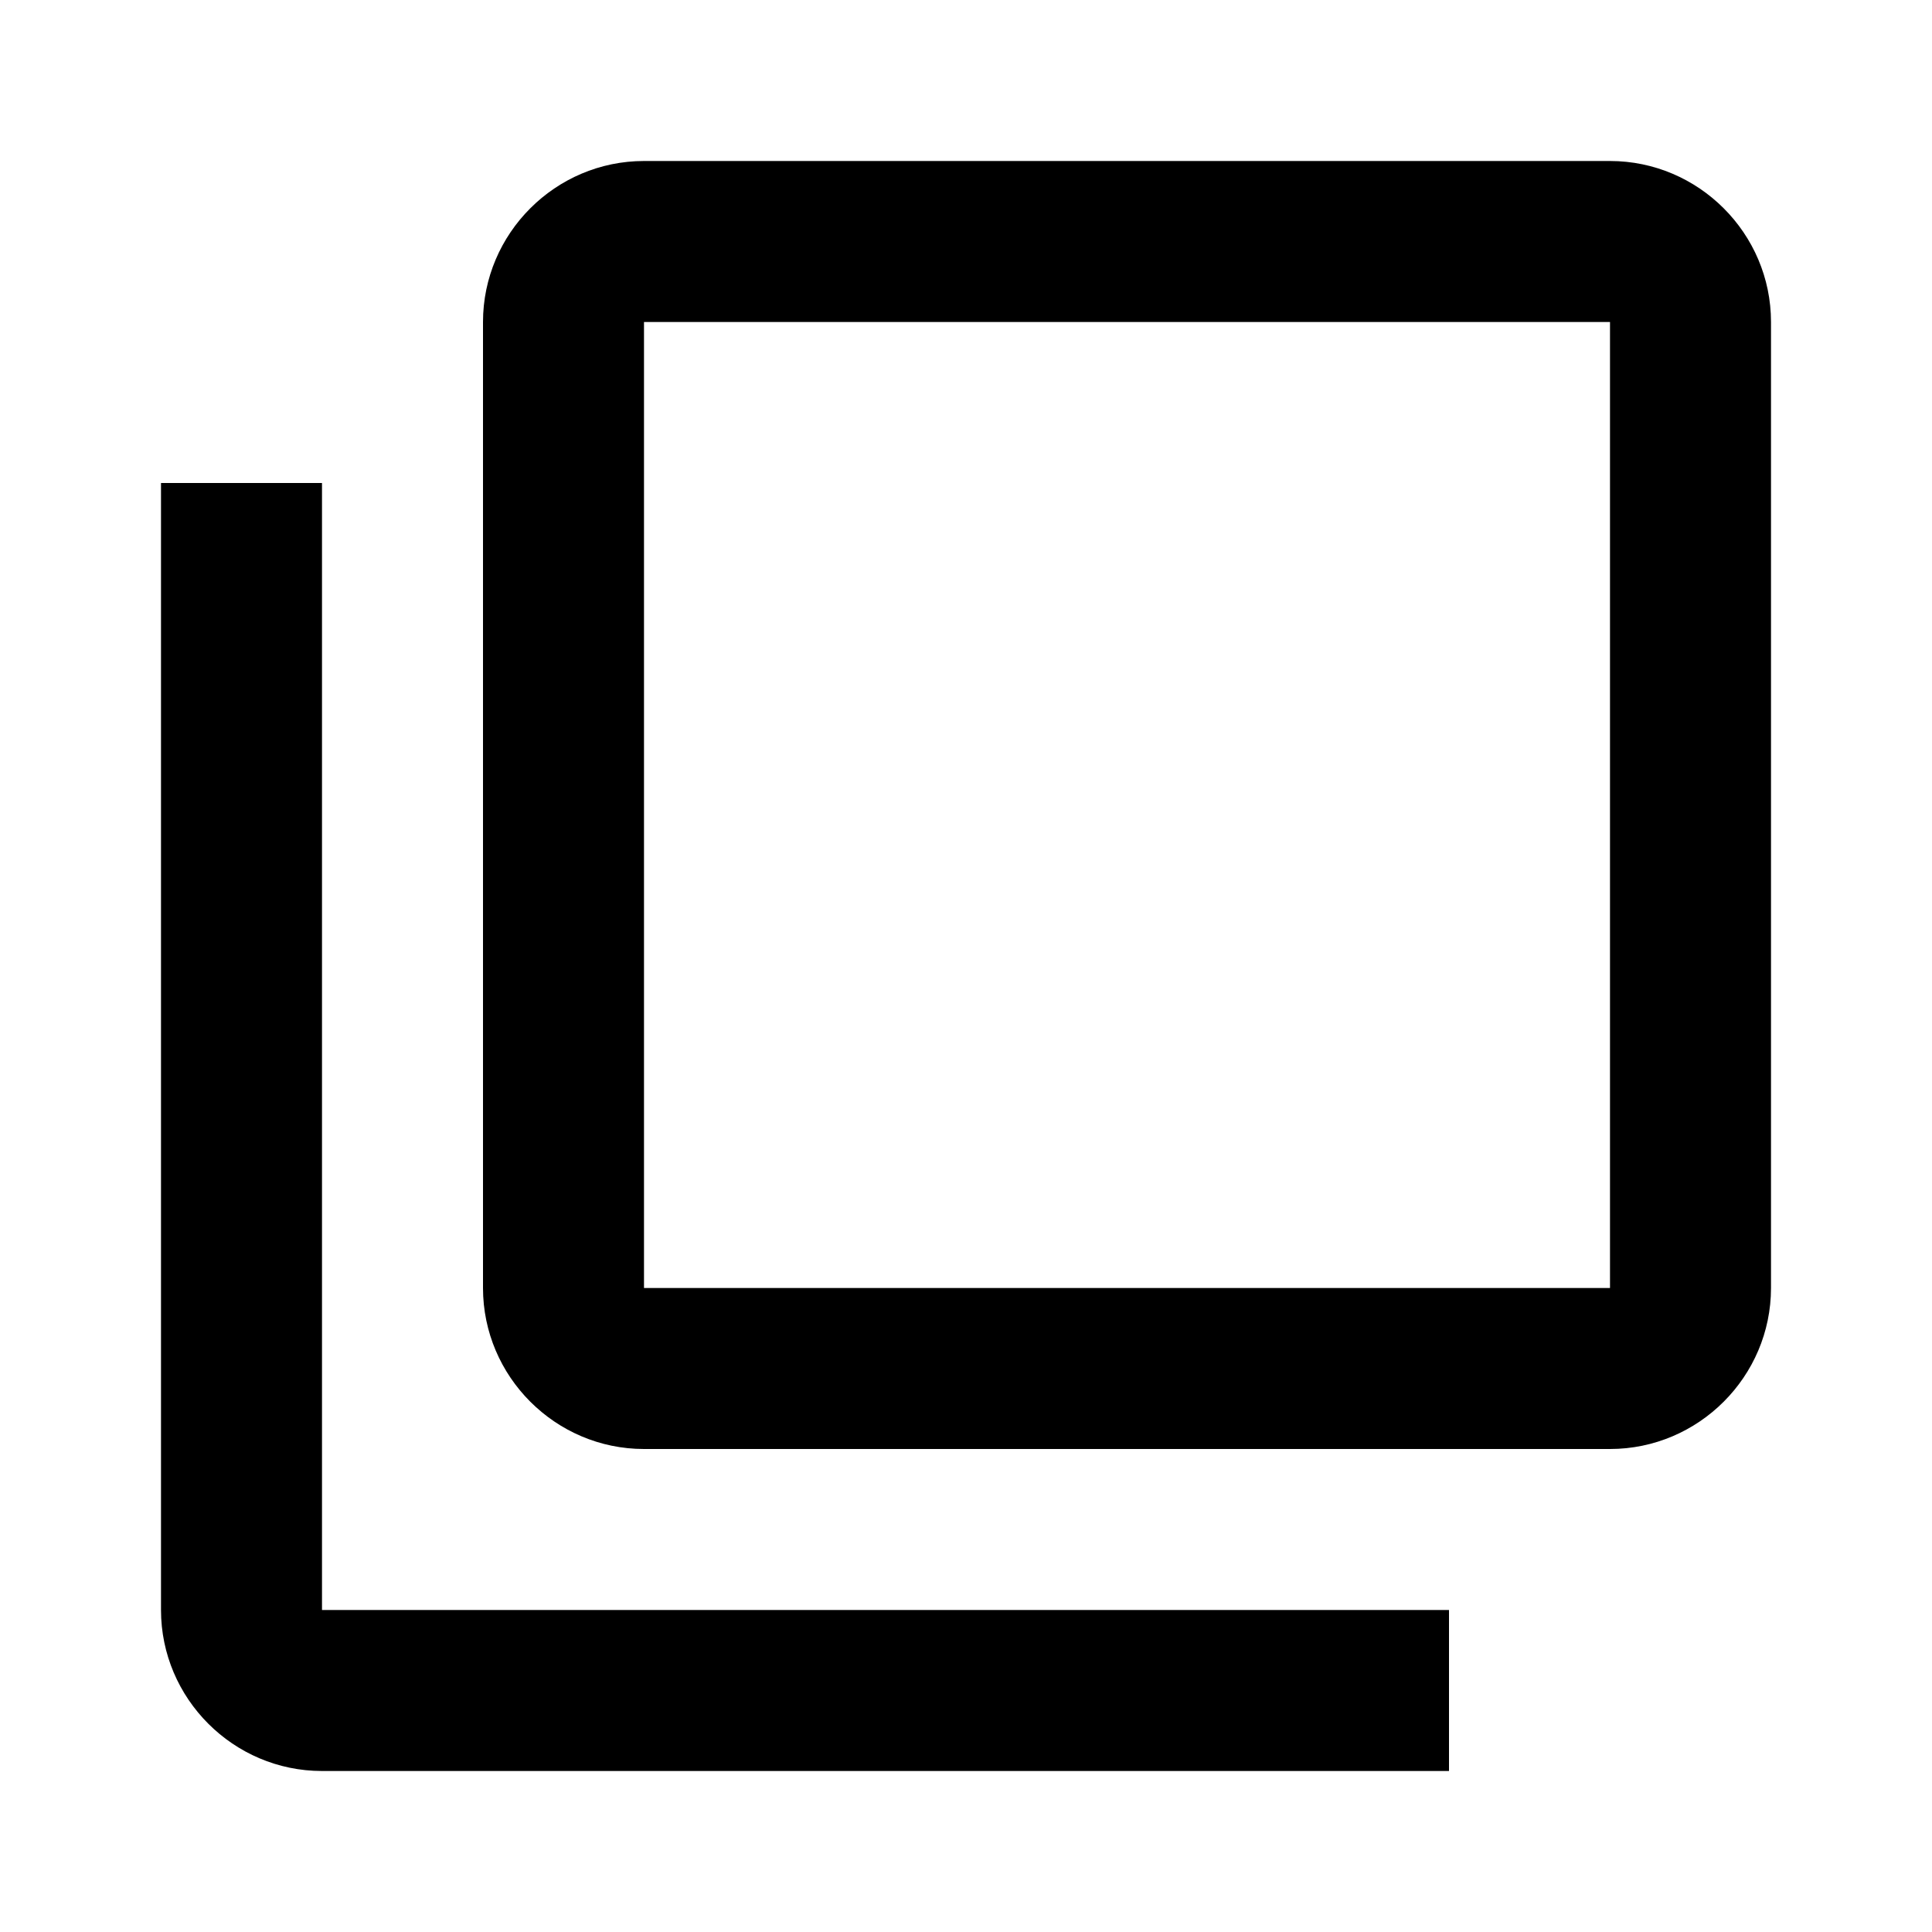
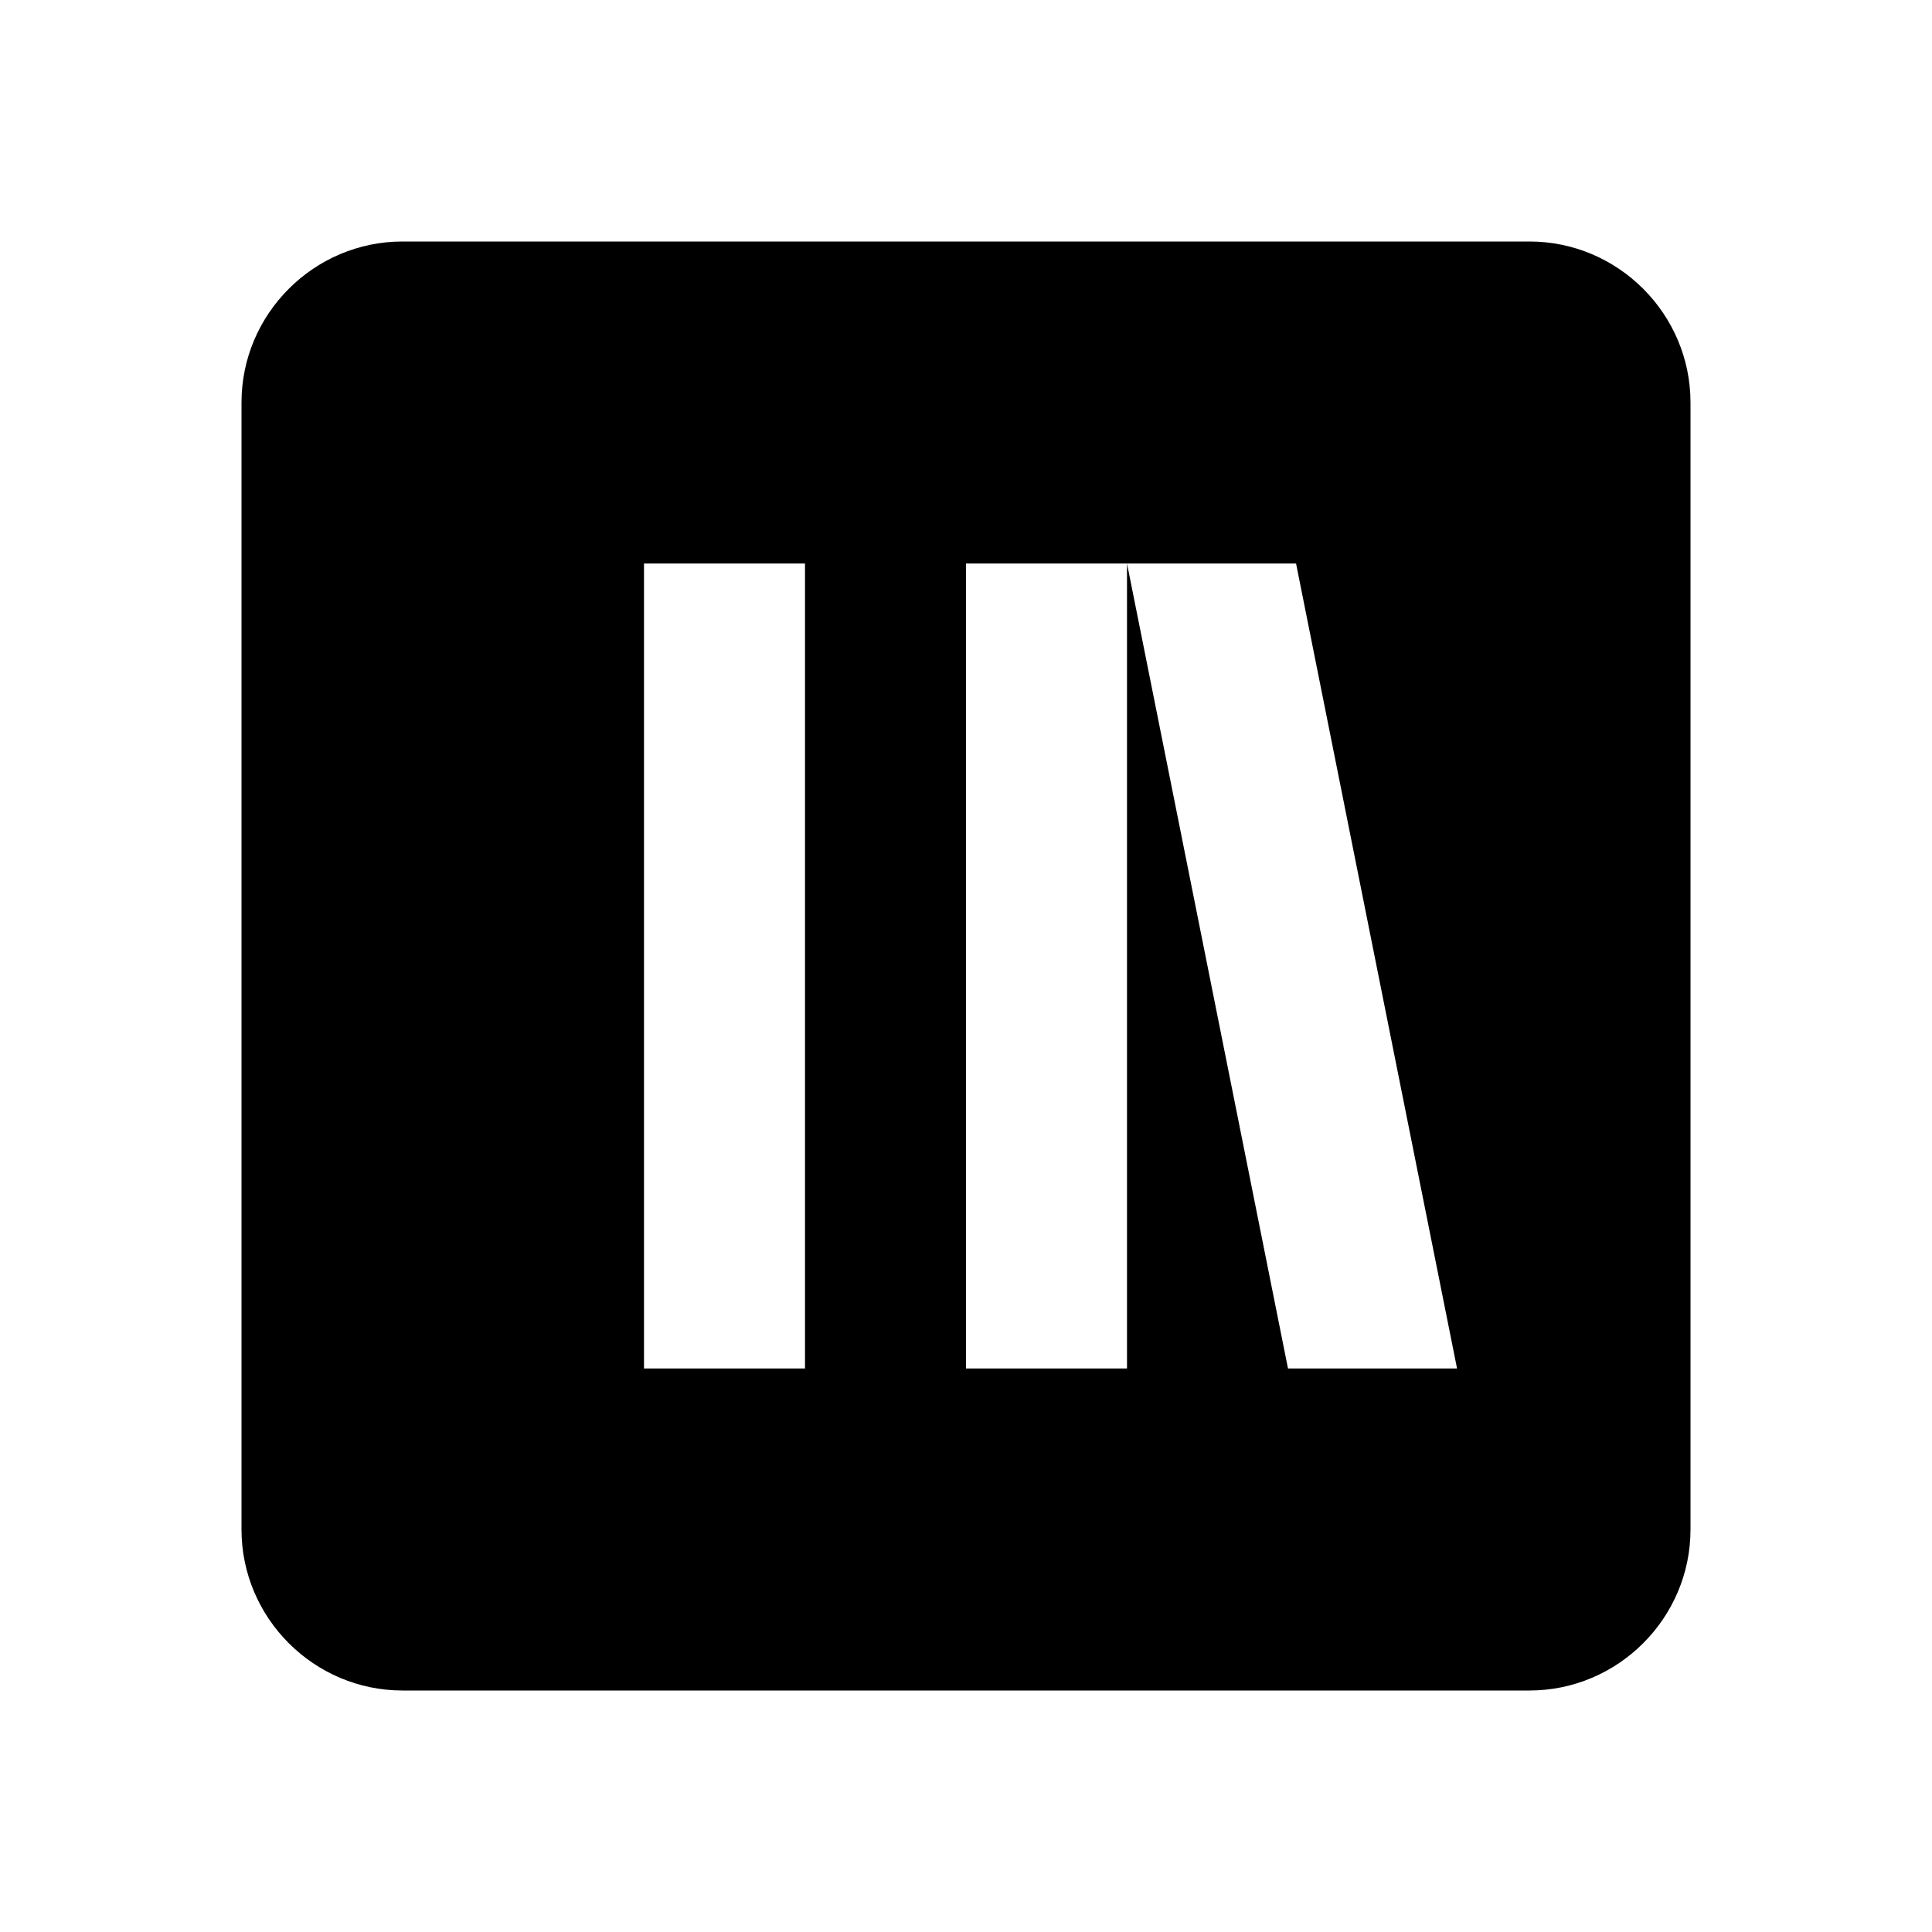
<svg xmlns="http://www.w3.org/2000/svg" viewBox="0 0 24 24">
  <path fill="none" d="M0 0h24v24H0z" />
-   <path d="M4 6H2v14c0 1.1.9 2 2 2h14v-2H4V6zm16-4H8c-1.1 0-2 .9-2 2v12c0 1.1.9 2 2 2h12c1.1 0 2-.9 2-2V4c0-1.1-.9-2-2-2zm0 14H8V4h12v12z" />
+   <path d="M19 3H5c-1.1 0-2 .9-2 2v14c0 1.1.9 2 2 2h14c1.1 0 2-.9 2-2V5c0-1.1-.9-2-2-2M8 17V7h2v10zm4 0V7h2v10zm4 0l-2-10h2.1l2 10z" />
</svg>
